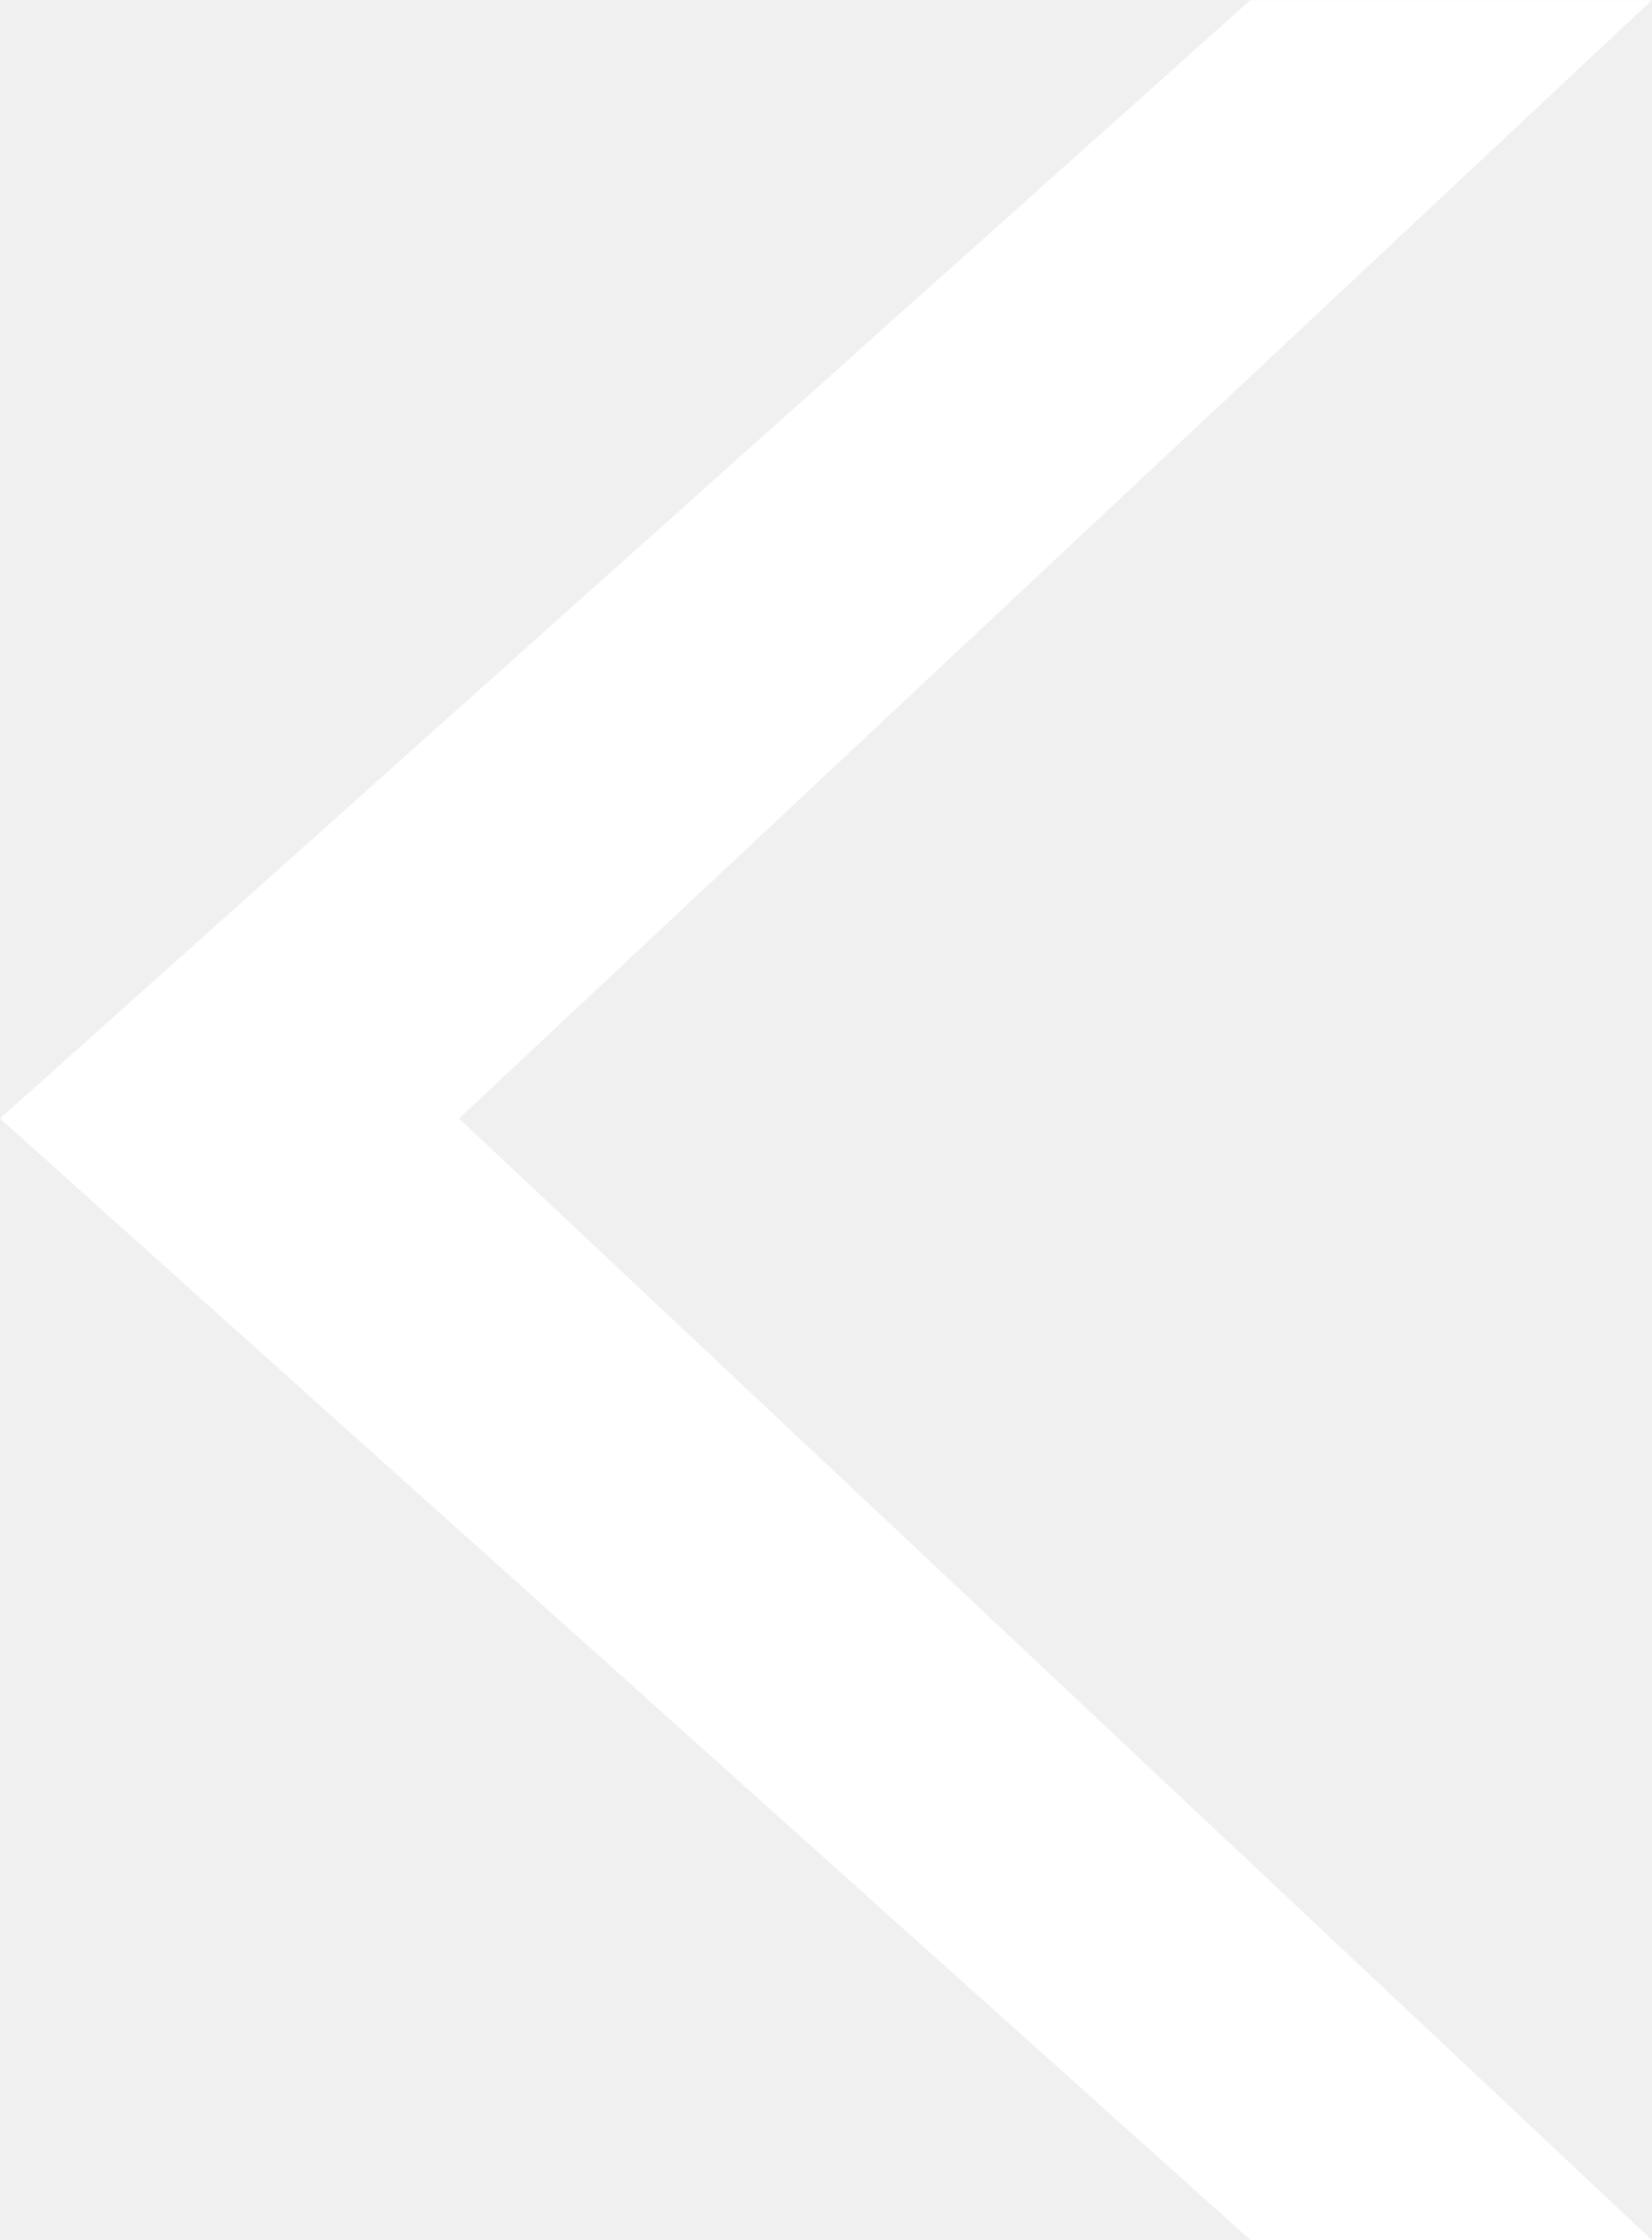
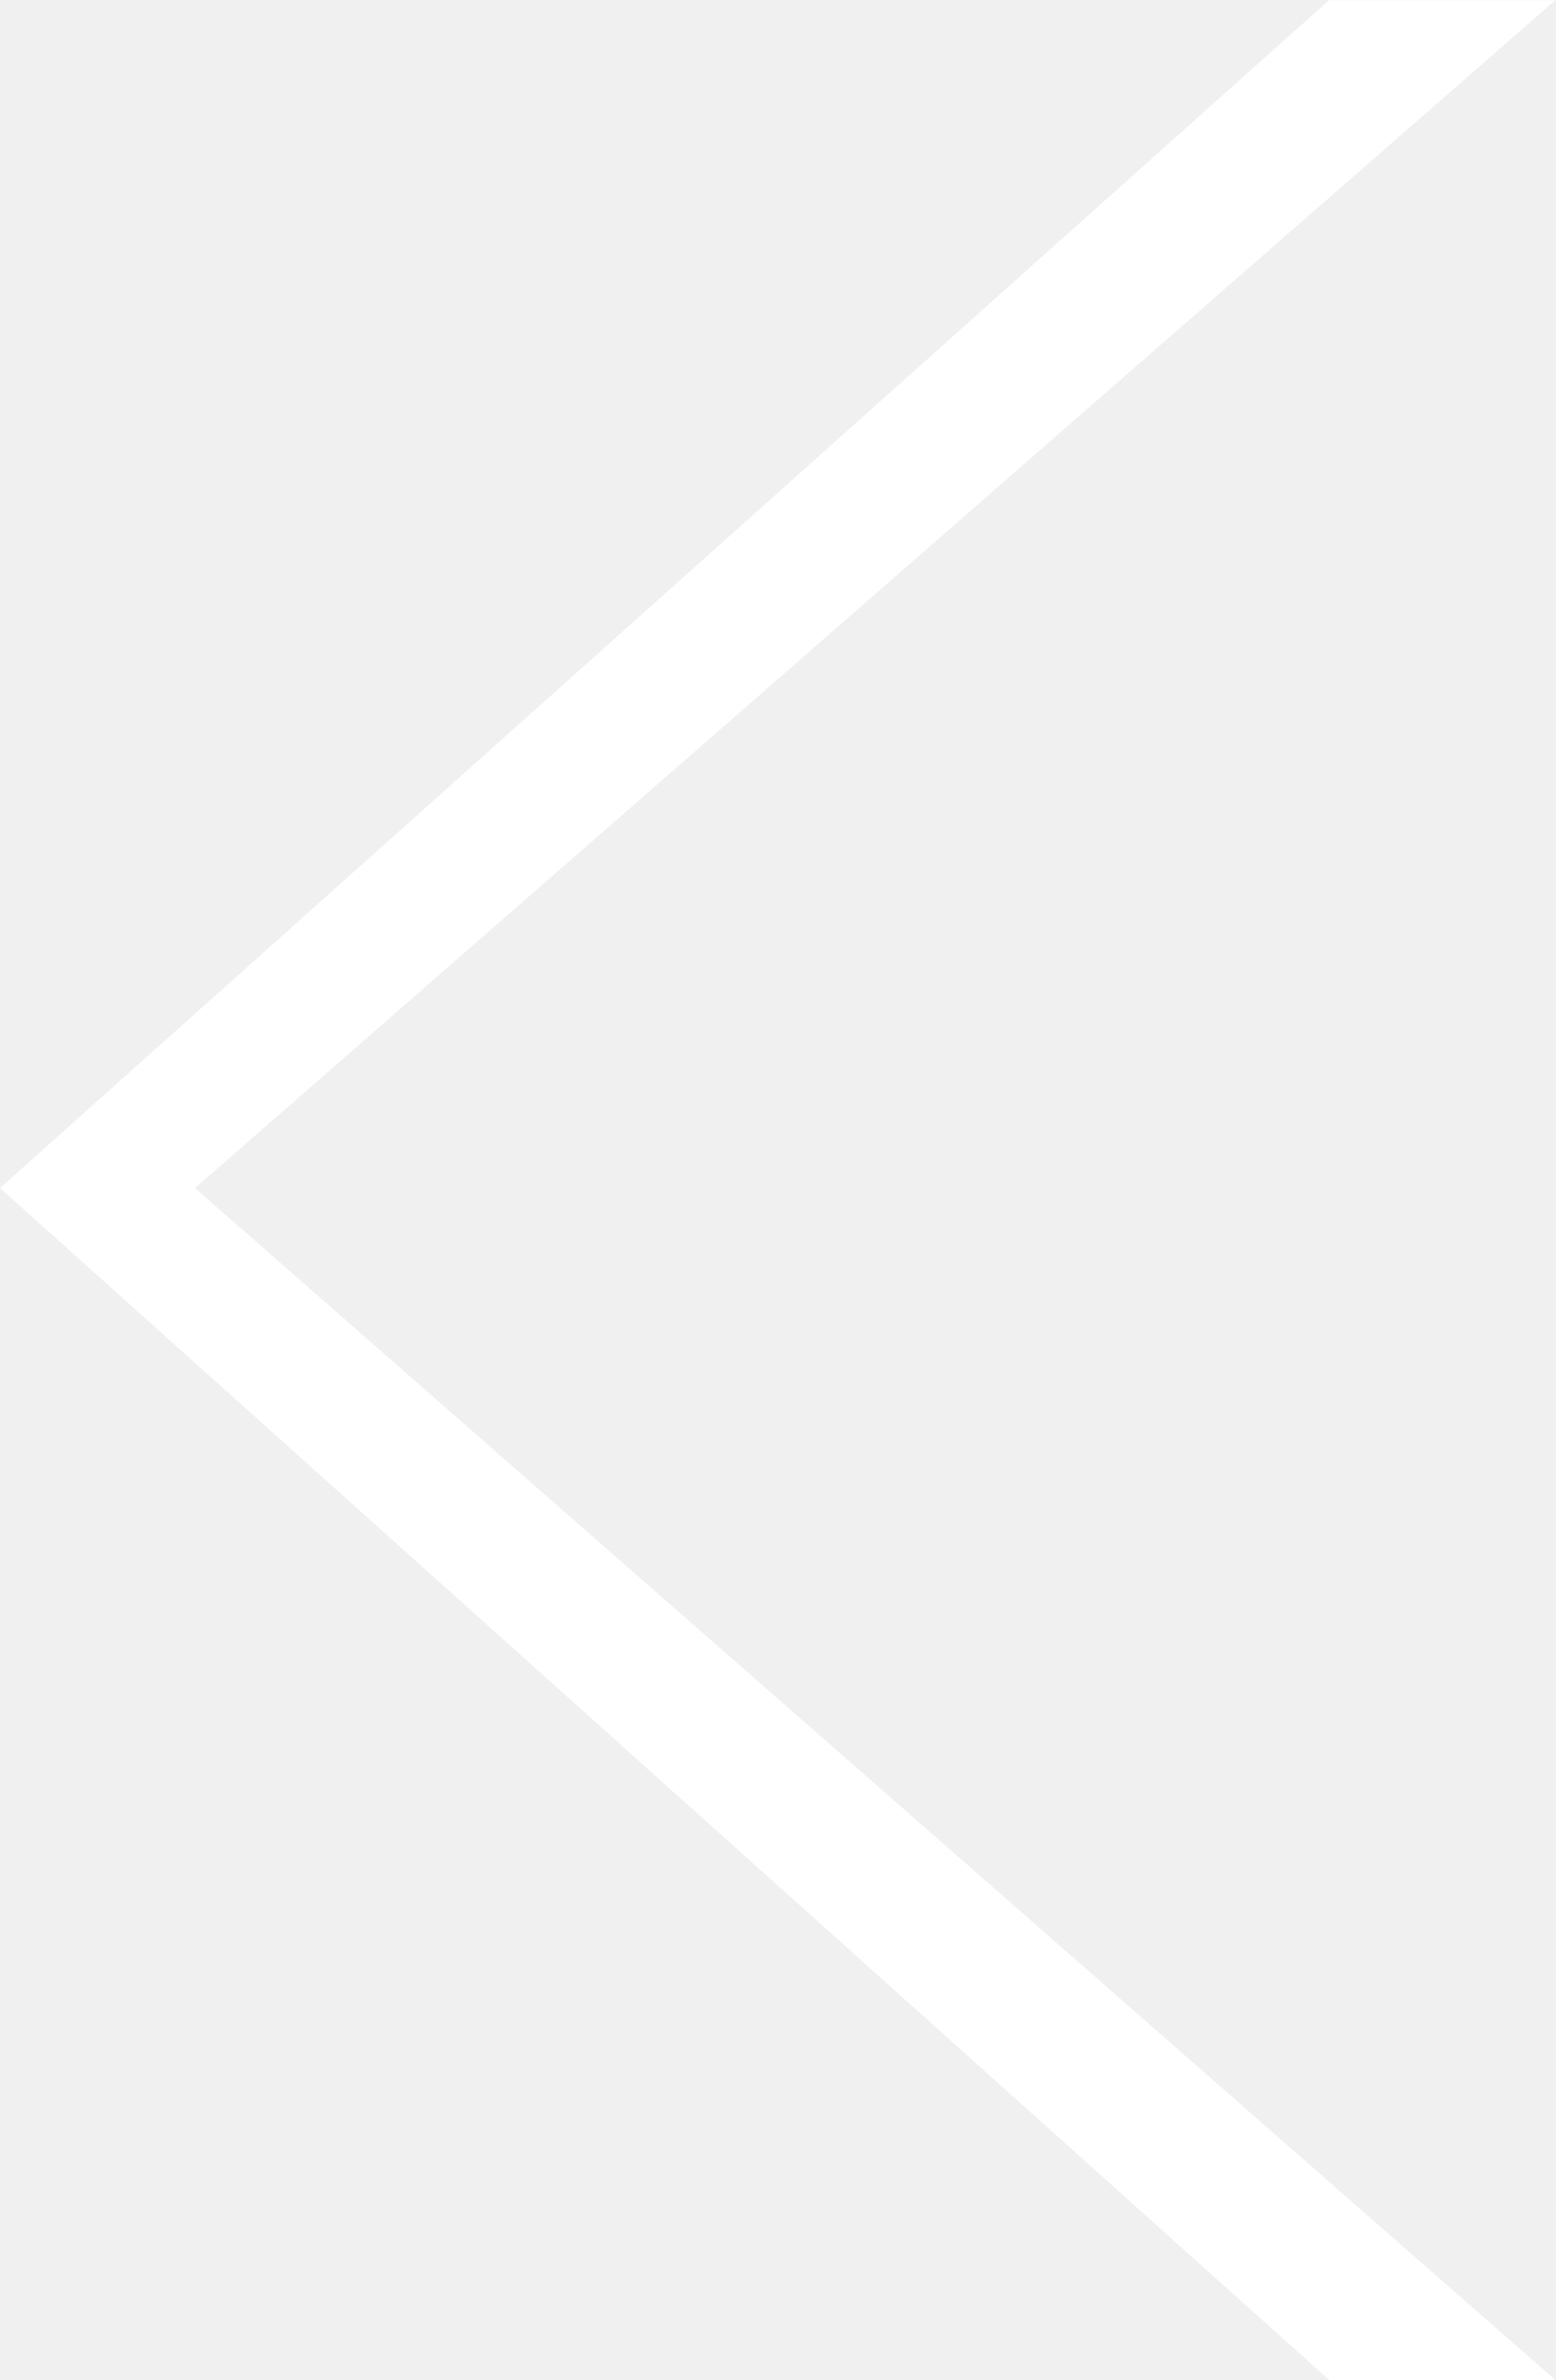
- <svg xmlns="http://www.w3.org/2000/svg" id="Group_58" data-name="Group 58" viewBox="0 0 16.319 22.127">
-   <path id="Path_4" data-name="Path 4" d="M22.046,2.753l3.965,0L14.227,13.8,26.011,24.878H22.046L9.692,13.8,22.046,2.751" transform="translate(-9.692 -2.751)" fill="#fff" fillRule="evenodd" />
+ <svg xmlns="http://www.w3.org/2000/svg" viewBox="0 0 16.768 25.666">
+   <path id="Path_4" data-name="Path 4" d="M26.183,2.753l2.438,0L13.955,15.563,28.621,28.417H26.183L11.853,15.563,26.183,2.751" transform="translate(-11.853 -2.751)" fill="#fff" fillRule="evenodd" />
</svg>
